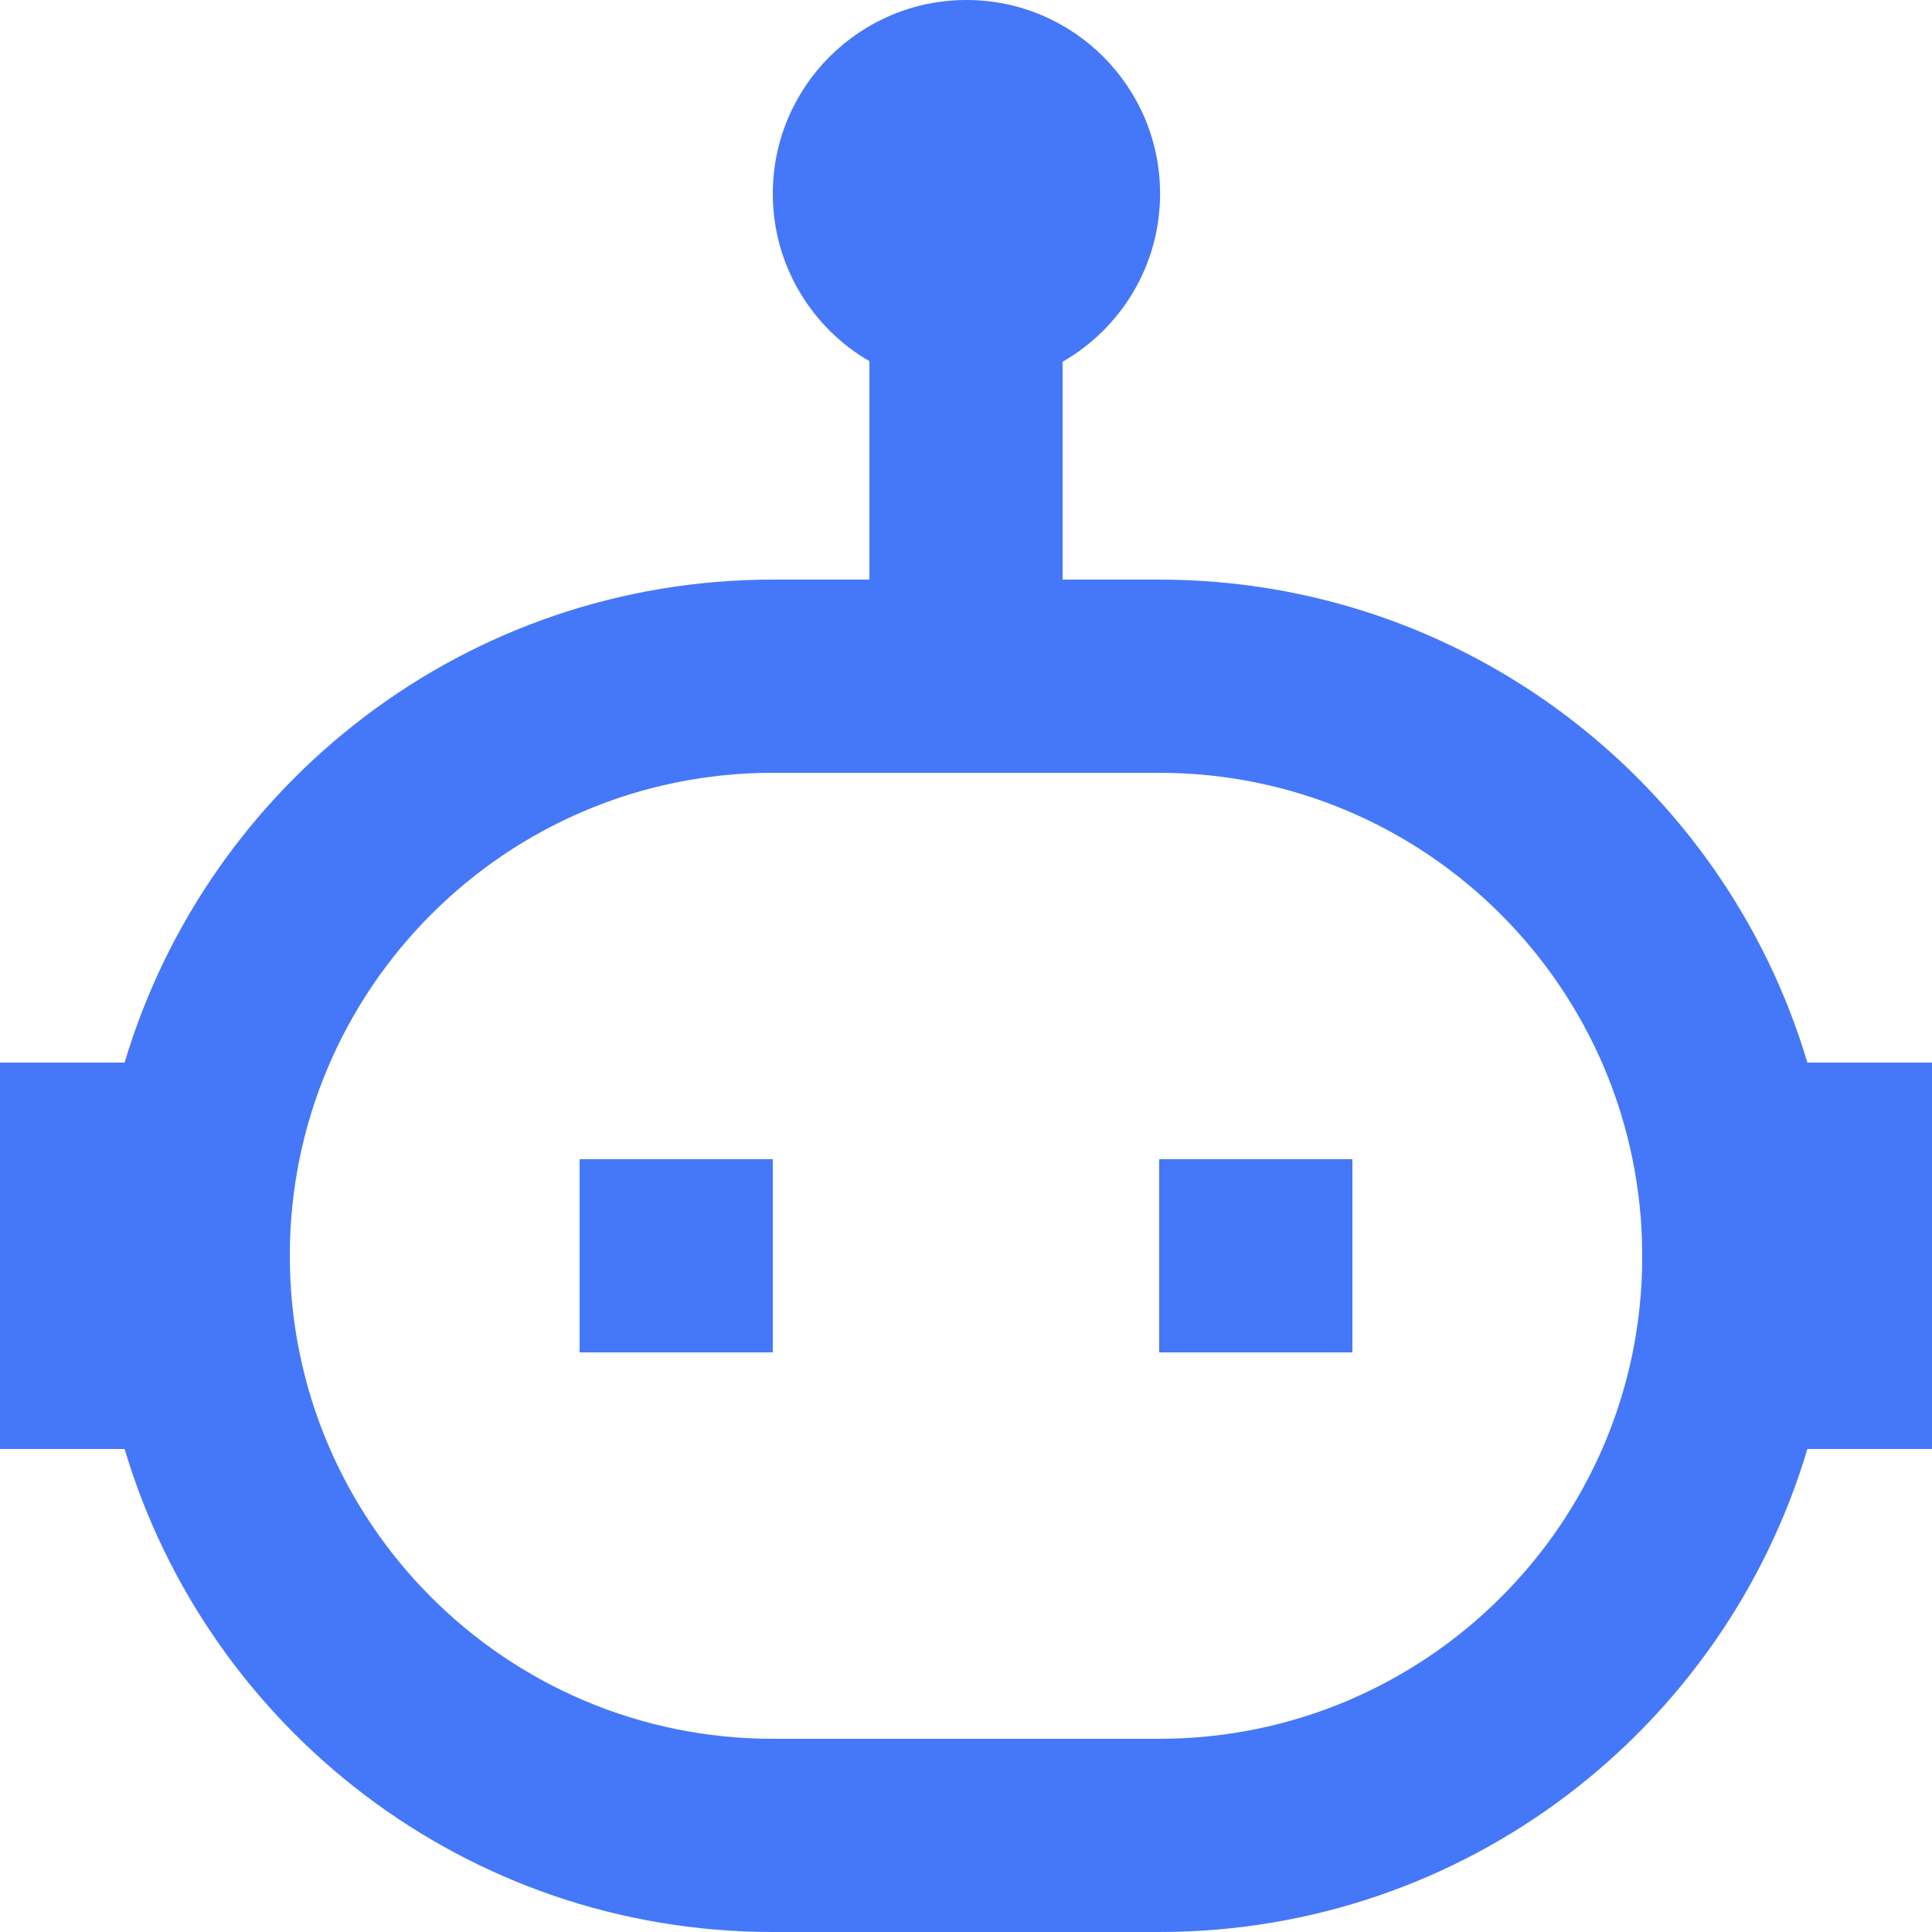
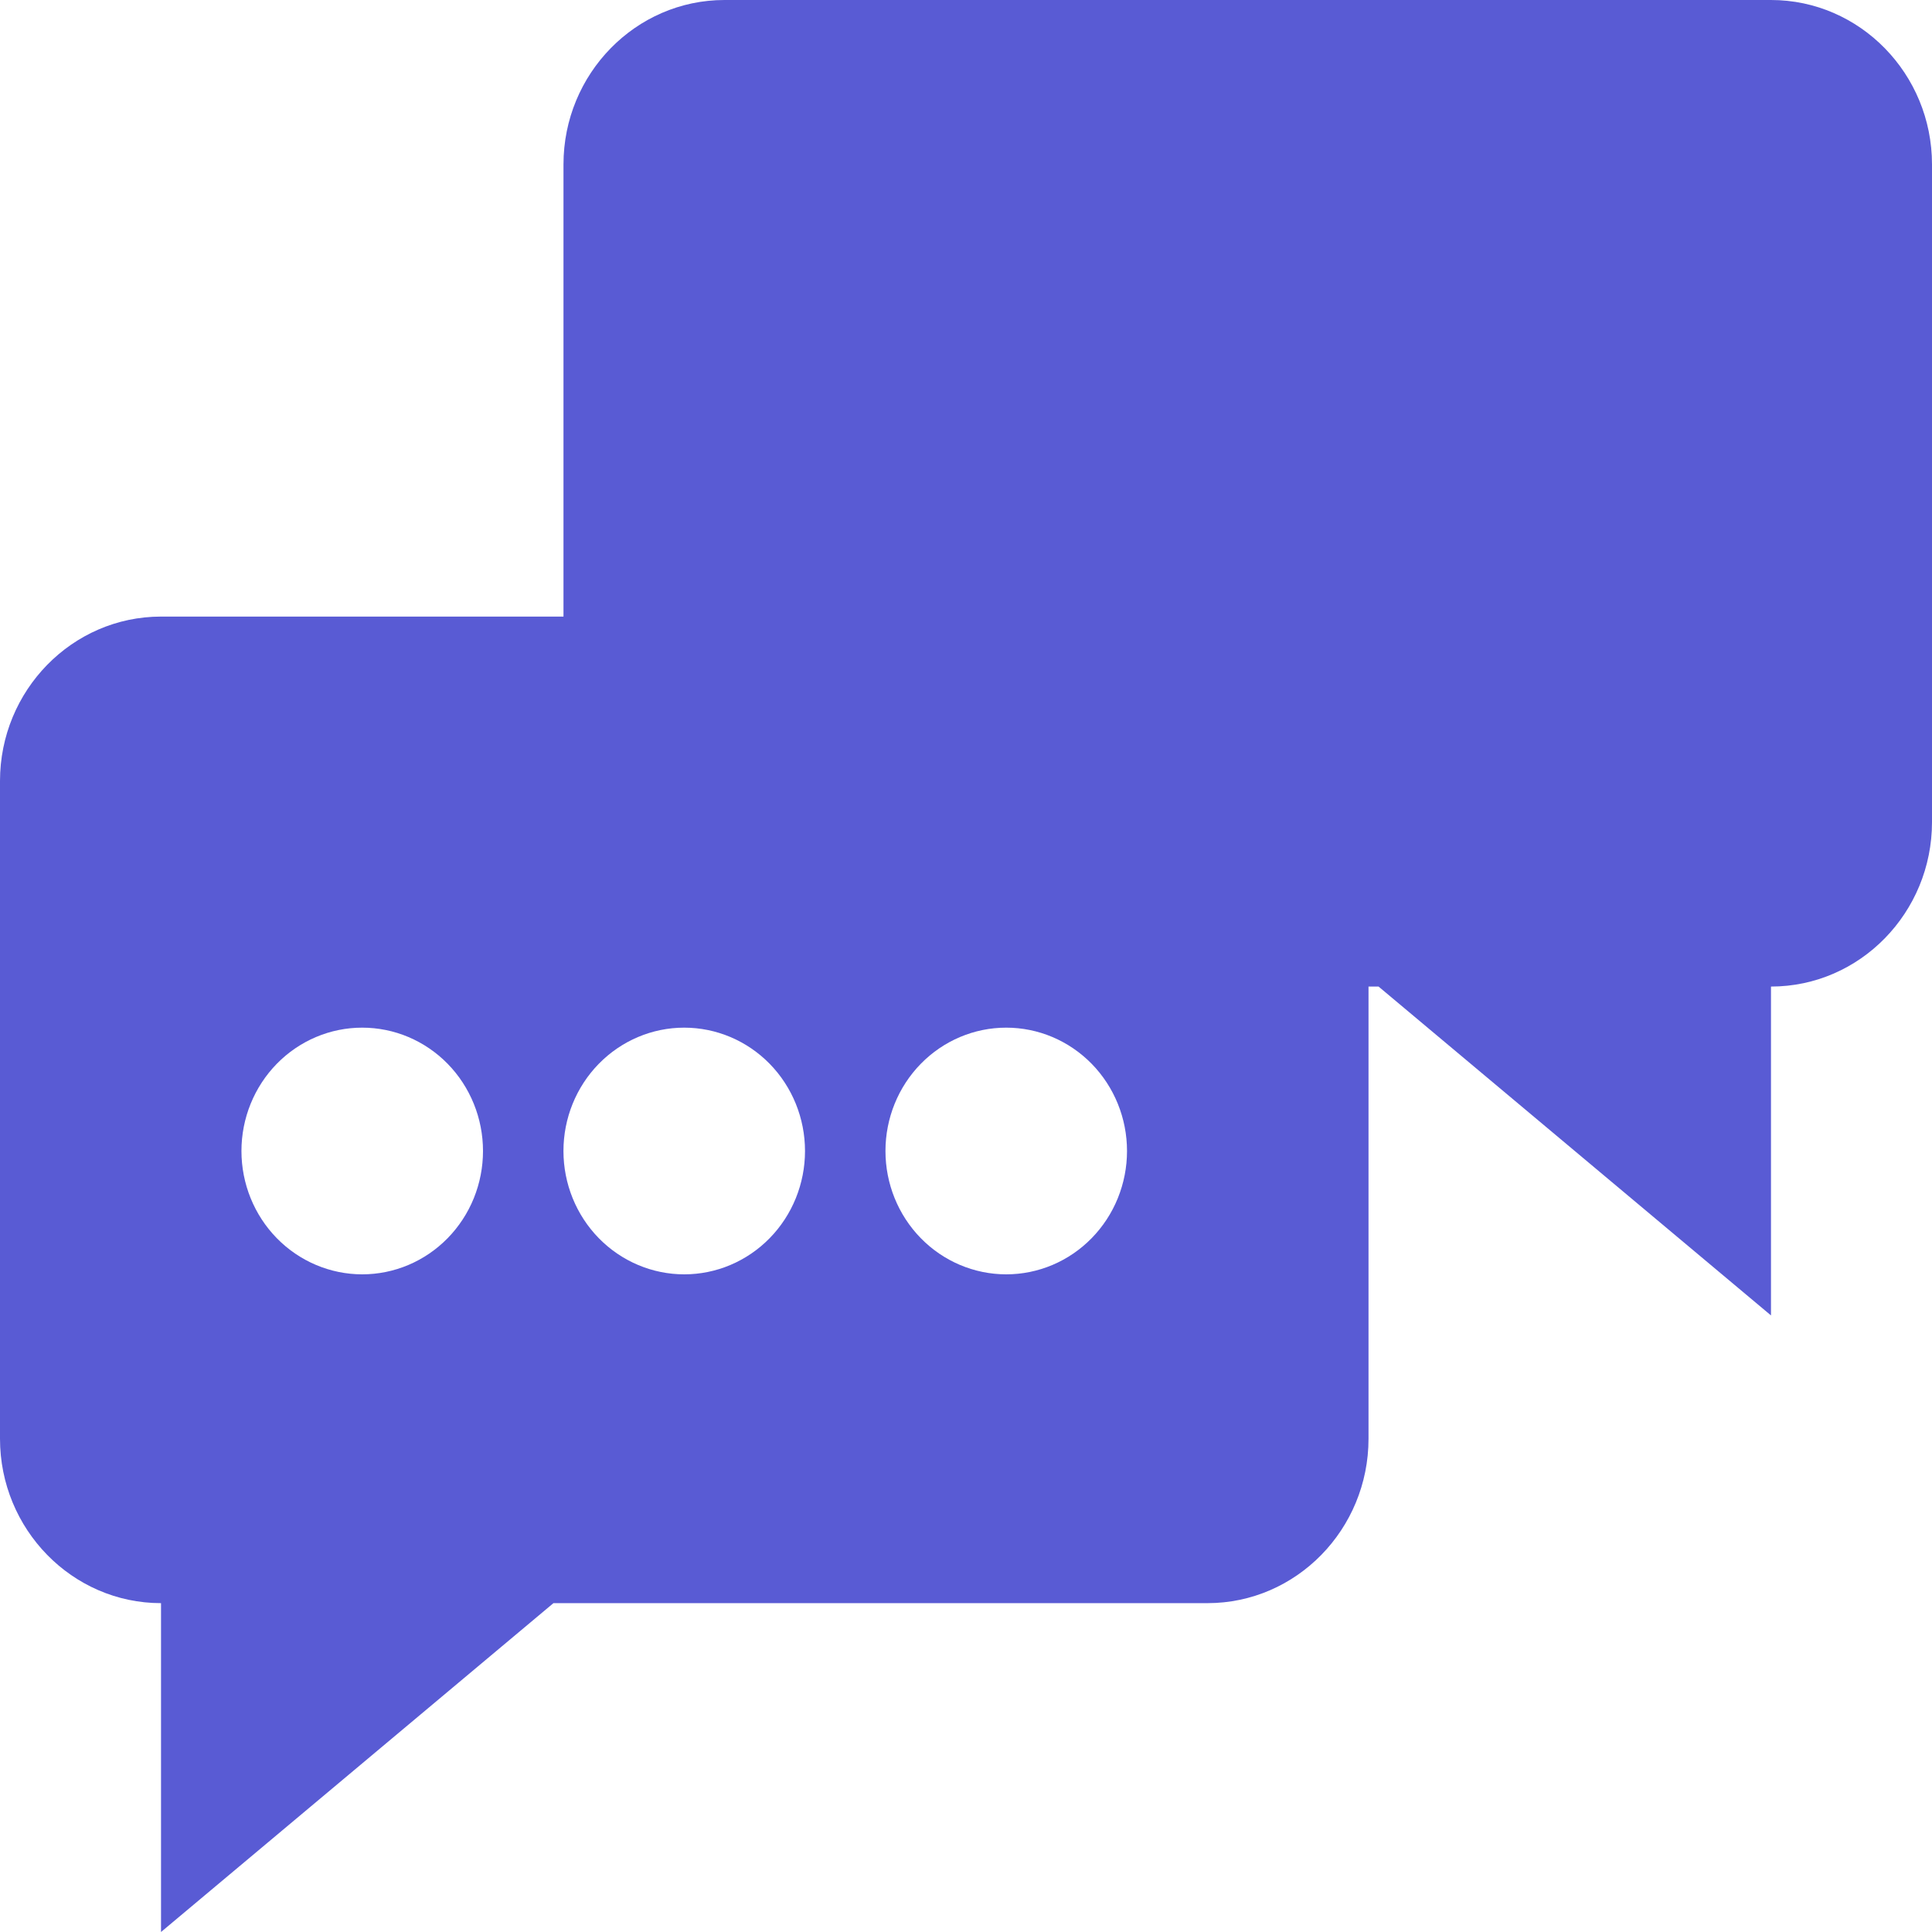
- <svg xmlns="http://www.w3.org/2000/svg" width="50" height="50" viewBox="0 0 50 50" fill="none">
-   <path fill-rule="evenodd" clip-rule="evenodd" d="M22.5 9.348V15H20C12.072 15 5.378 20.27 3.225 27.5H0V37.5H3.225C5.378 44.73 12.072 50 20 50C23.27 50 26.73 50 30 50C37.928 50 44.623 44.73 46.775 37.5H50V27.5H46.775C44.623 20.27 37.928 15 30 15H27.5V9.362C29.008 8.497 30.023 6.873 30.023 5.013C30.023 2.245 27.777 0 25.012 0C22.245 0 20 2.245 20 5.013C20 6.863 21.005 8.48 22.5 9.348ZM7.5 32.5C7.5 25.598 13.098 20 20 20C23.27 20 26.73 20 30 20C36.903 20 42.5 25.598 42.5 32.5C42.5 32.51 42.5 32.523 42.5 32.532C42.5 39.403 36.903 45 30 45C26.73 45 23.27 45 20 45C13.098 45 7.5 39.403 7.5 32.5ZM30 30V35H35V30H30ZM15 30V35H20V30H15Z" fill="#4578F9" />
+ <svg xmlns="http://www.w3.org/2000/svg" width="70" height="70" viewBox="0 0 70 70" fill="none">
+   <path d="M26.25 0C23.028 0 20.416 2.681 20.416 5.957V22.34H5.834C2.612 22.34 0 25.021 0 28.297V52.128C0 55.404 2.612 58.085 5.834 58.085V70L20.052 58.085H43.75C46.973 58.085 49.584 55.404 49.584 52.128V35.745H49.948L64.166 47.66V35.745C67.39 35.745 70 33.064 70 29.787V5.957C70 2.681 67.39 0 64.166 0H26.25ZM13.125 37.234C13.7 37.234 14.269 37.349 14.8 37.574C15.33 37.799 15.813 38.128 16.219 38.543C16.625 38.958 16.947 39.451 17.167 39.993C17.387 40.535 17.5 41.117 17.5 41.703C17.5 42.29 17.387 42.871 17.167 43.414C16.947 43.956 16.624 44.448 16.218 44.863C15.811 45.278 15.329 45.607 14.798 45.832C14.267 46.056 13.698 46.172 13.123 46.172C11.963 46.171 10.85 45.7 10.029 44.862C9.209 44.024 8.748 42.887 8.748 41.702C8.748 40.517 9.21 39.38 10.03 38.542C10.851 37.704 11.964 37.233 13.125 37.234ZM24.791 37.234C25.952 37.234 27.065 37.705 27.886 38.543C28.706 39.381 29.167 40.518 29.167 41.703C29.167 42.888 28.706 44.025 27.885 44.863C27.064 45.701 25.951 46.172 24.791 46.172C24.216 46.172 23.647 46.056 23.116 45.831C22.585 45.607 22.103 45.277 21.696 44.862C20.876 44.024 20.415 42.887 20.415 41.702C20.415 40.517 20.876 39.38 21.697 38.542C22.518 37.704 23.631 37.233 24.791 37.234ZM36.459 37.234C37.033 37.234 37.602 37.349 38.133 37.574C38.664 37.799 39.146 38.128 39.553 38.543C39.959 38.958 40.281 39.451 40.501 39.993C40.721 40.535 40.834 41.117 40.834 41.703C40.834 42.29 40.72 42.871 40.5 43.414C40.28 43.956 39.958 44.448 39.551 44.863C39.145 45.278 38.663 45.607 38.132 45.832C37.601 46.056 37.032 46.172 36.457 46.172C35.296 46.171 34.183 45.7 33.363 44.862C32.542 44.024 32.082 42.887 32.082 41.702C32.082 40.517 32.543 39.38 33.364 38.542C34.185 37.704 35.298 37.233 36.459 37.234Z" fill="#595BD4" />
</svg>
